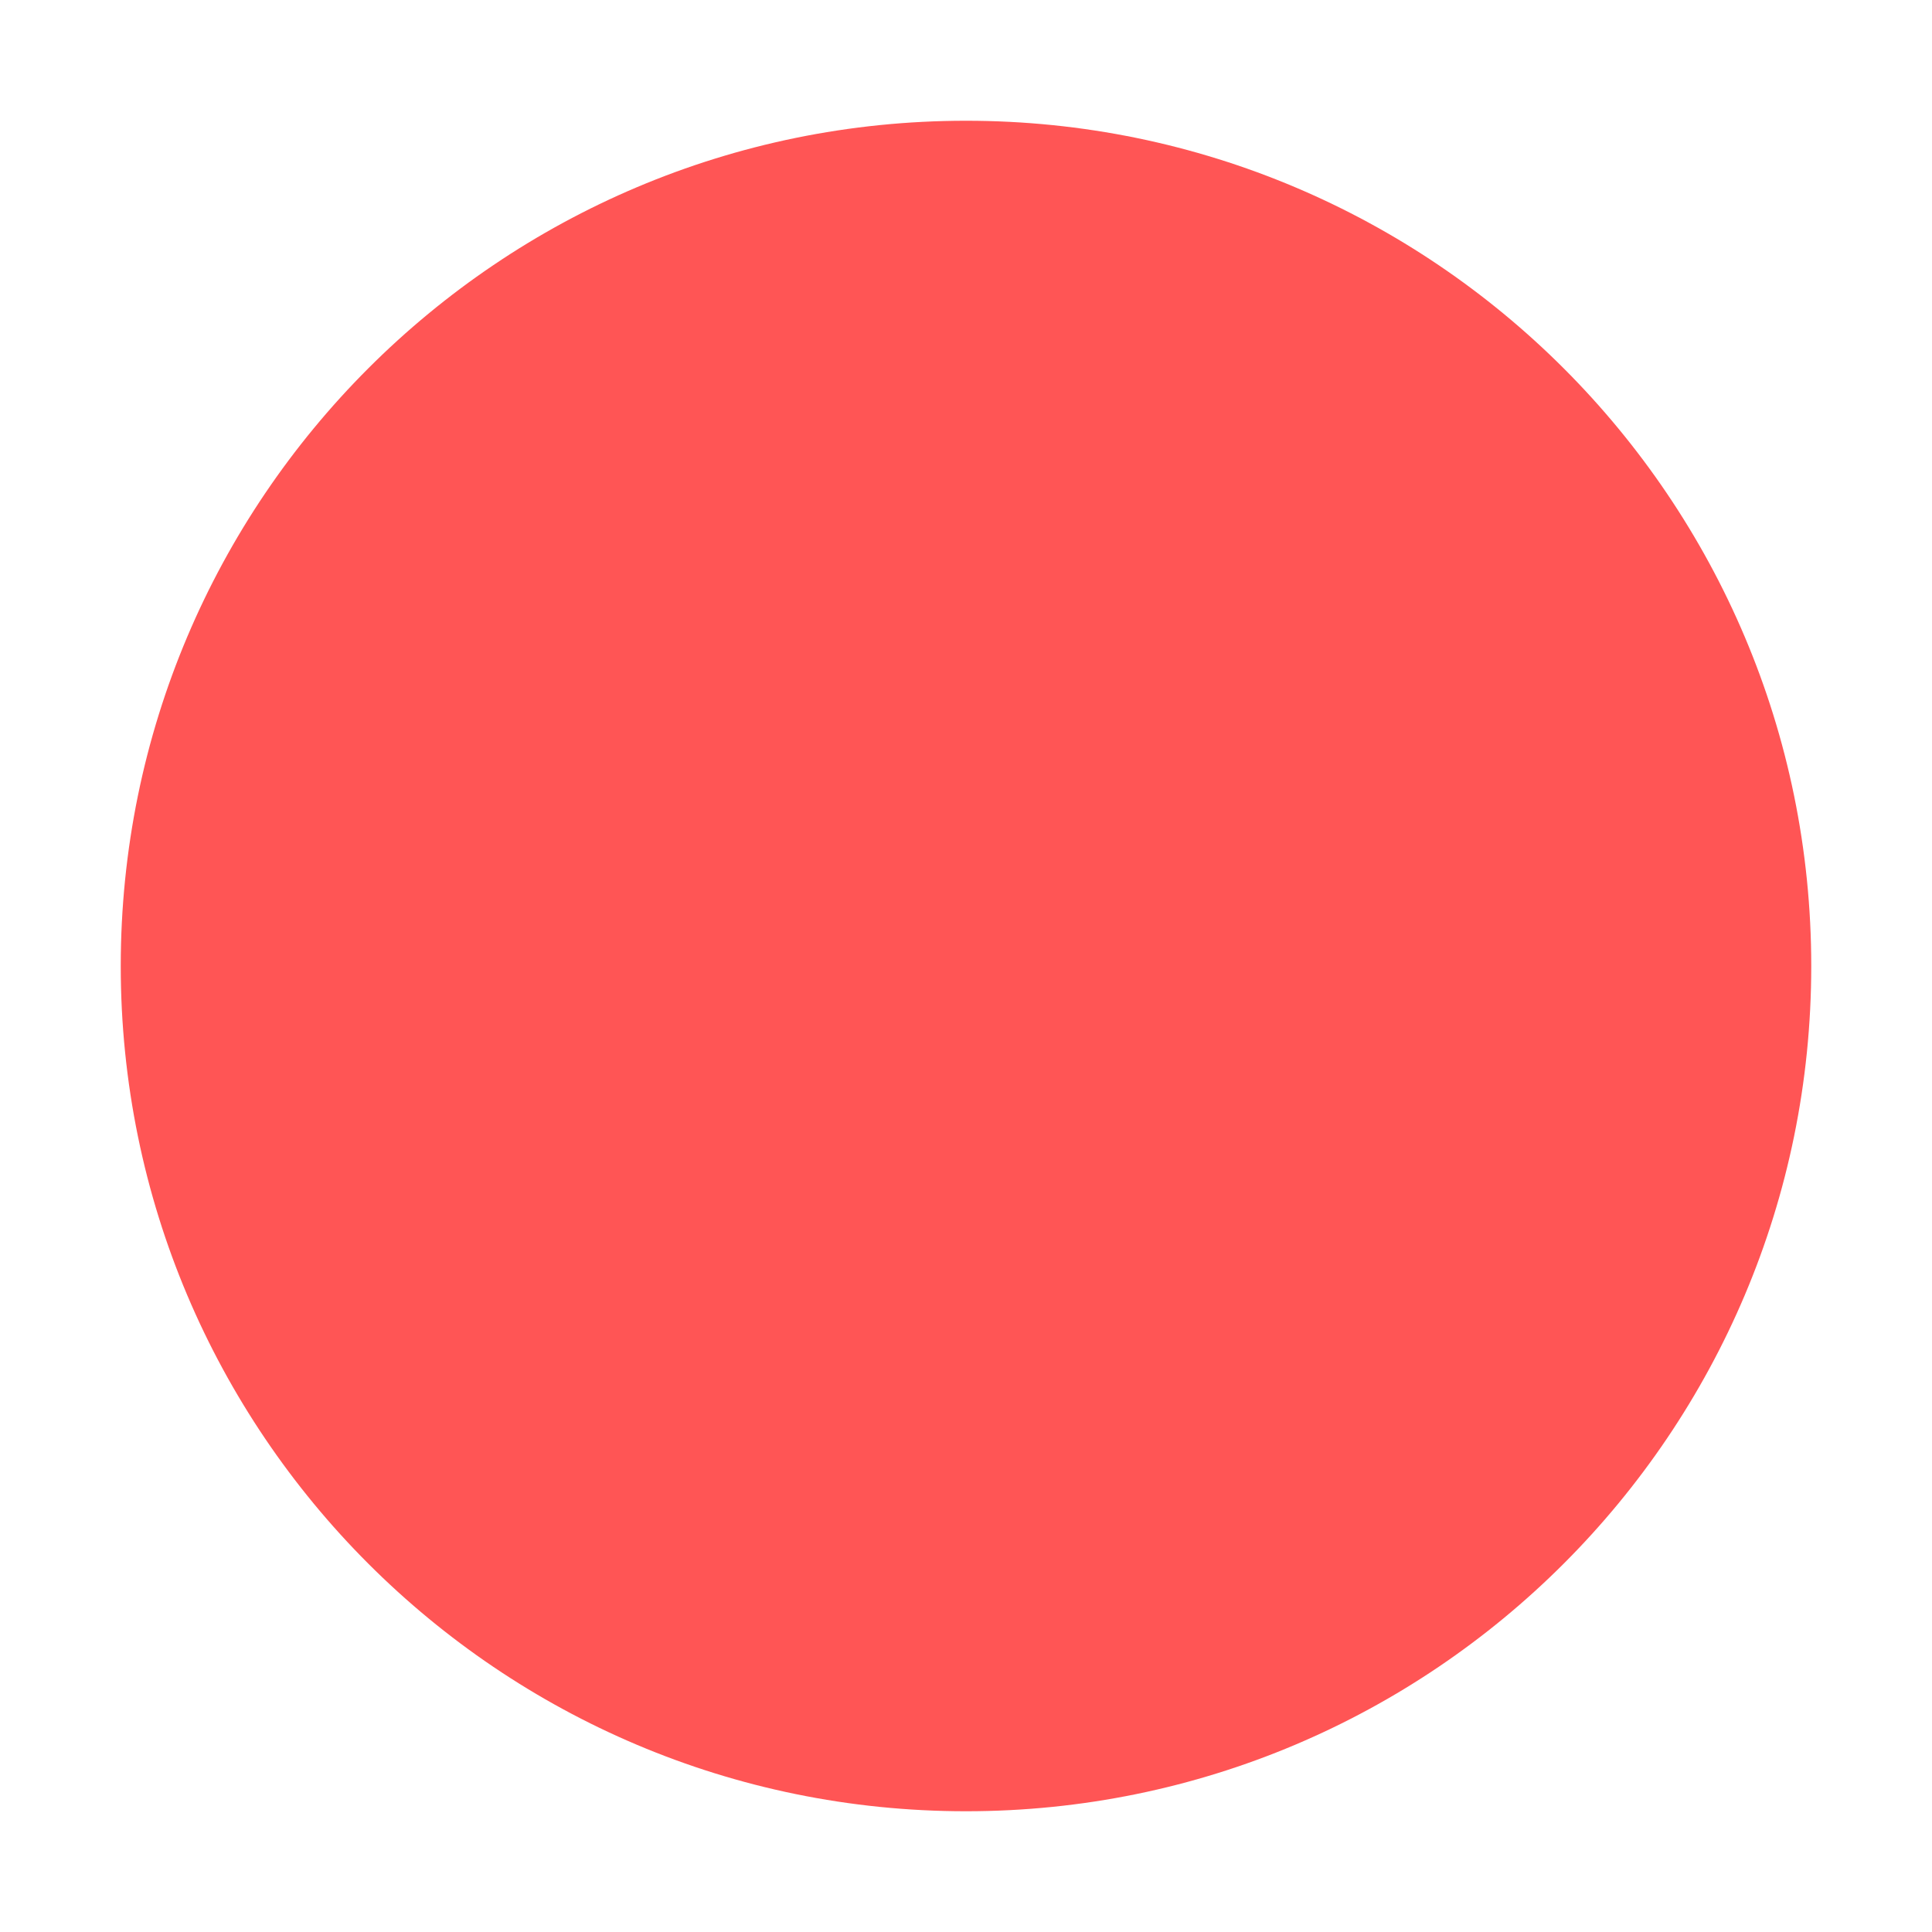
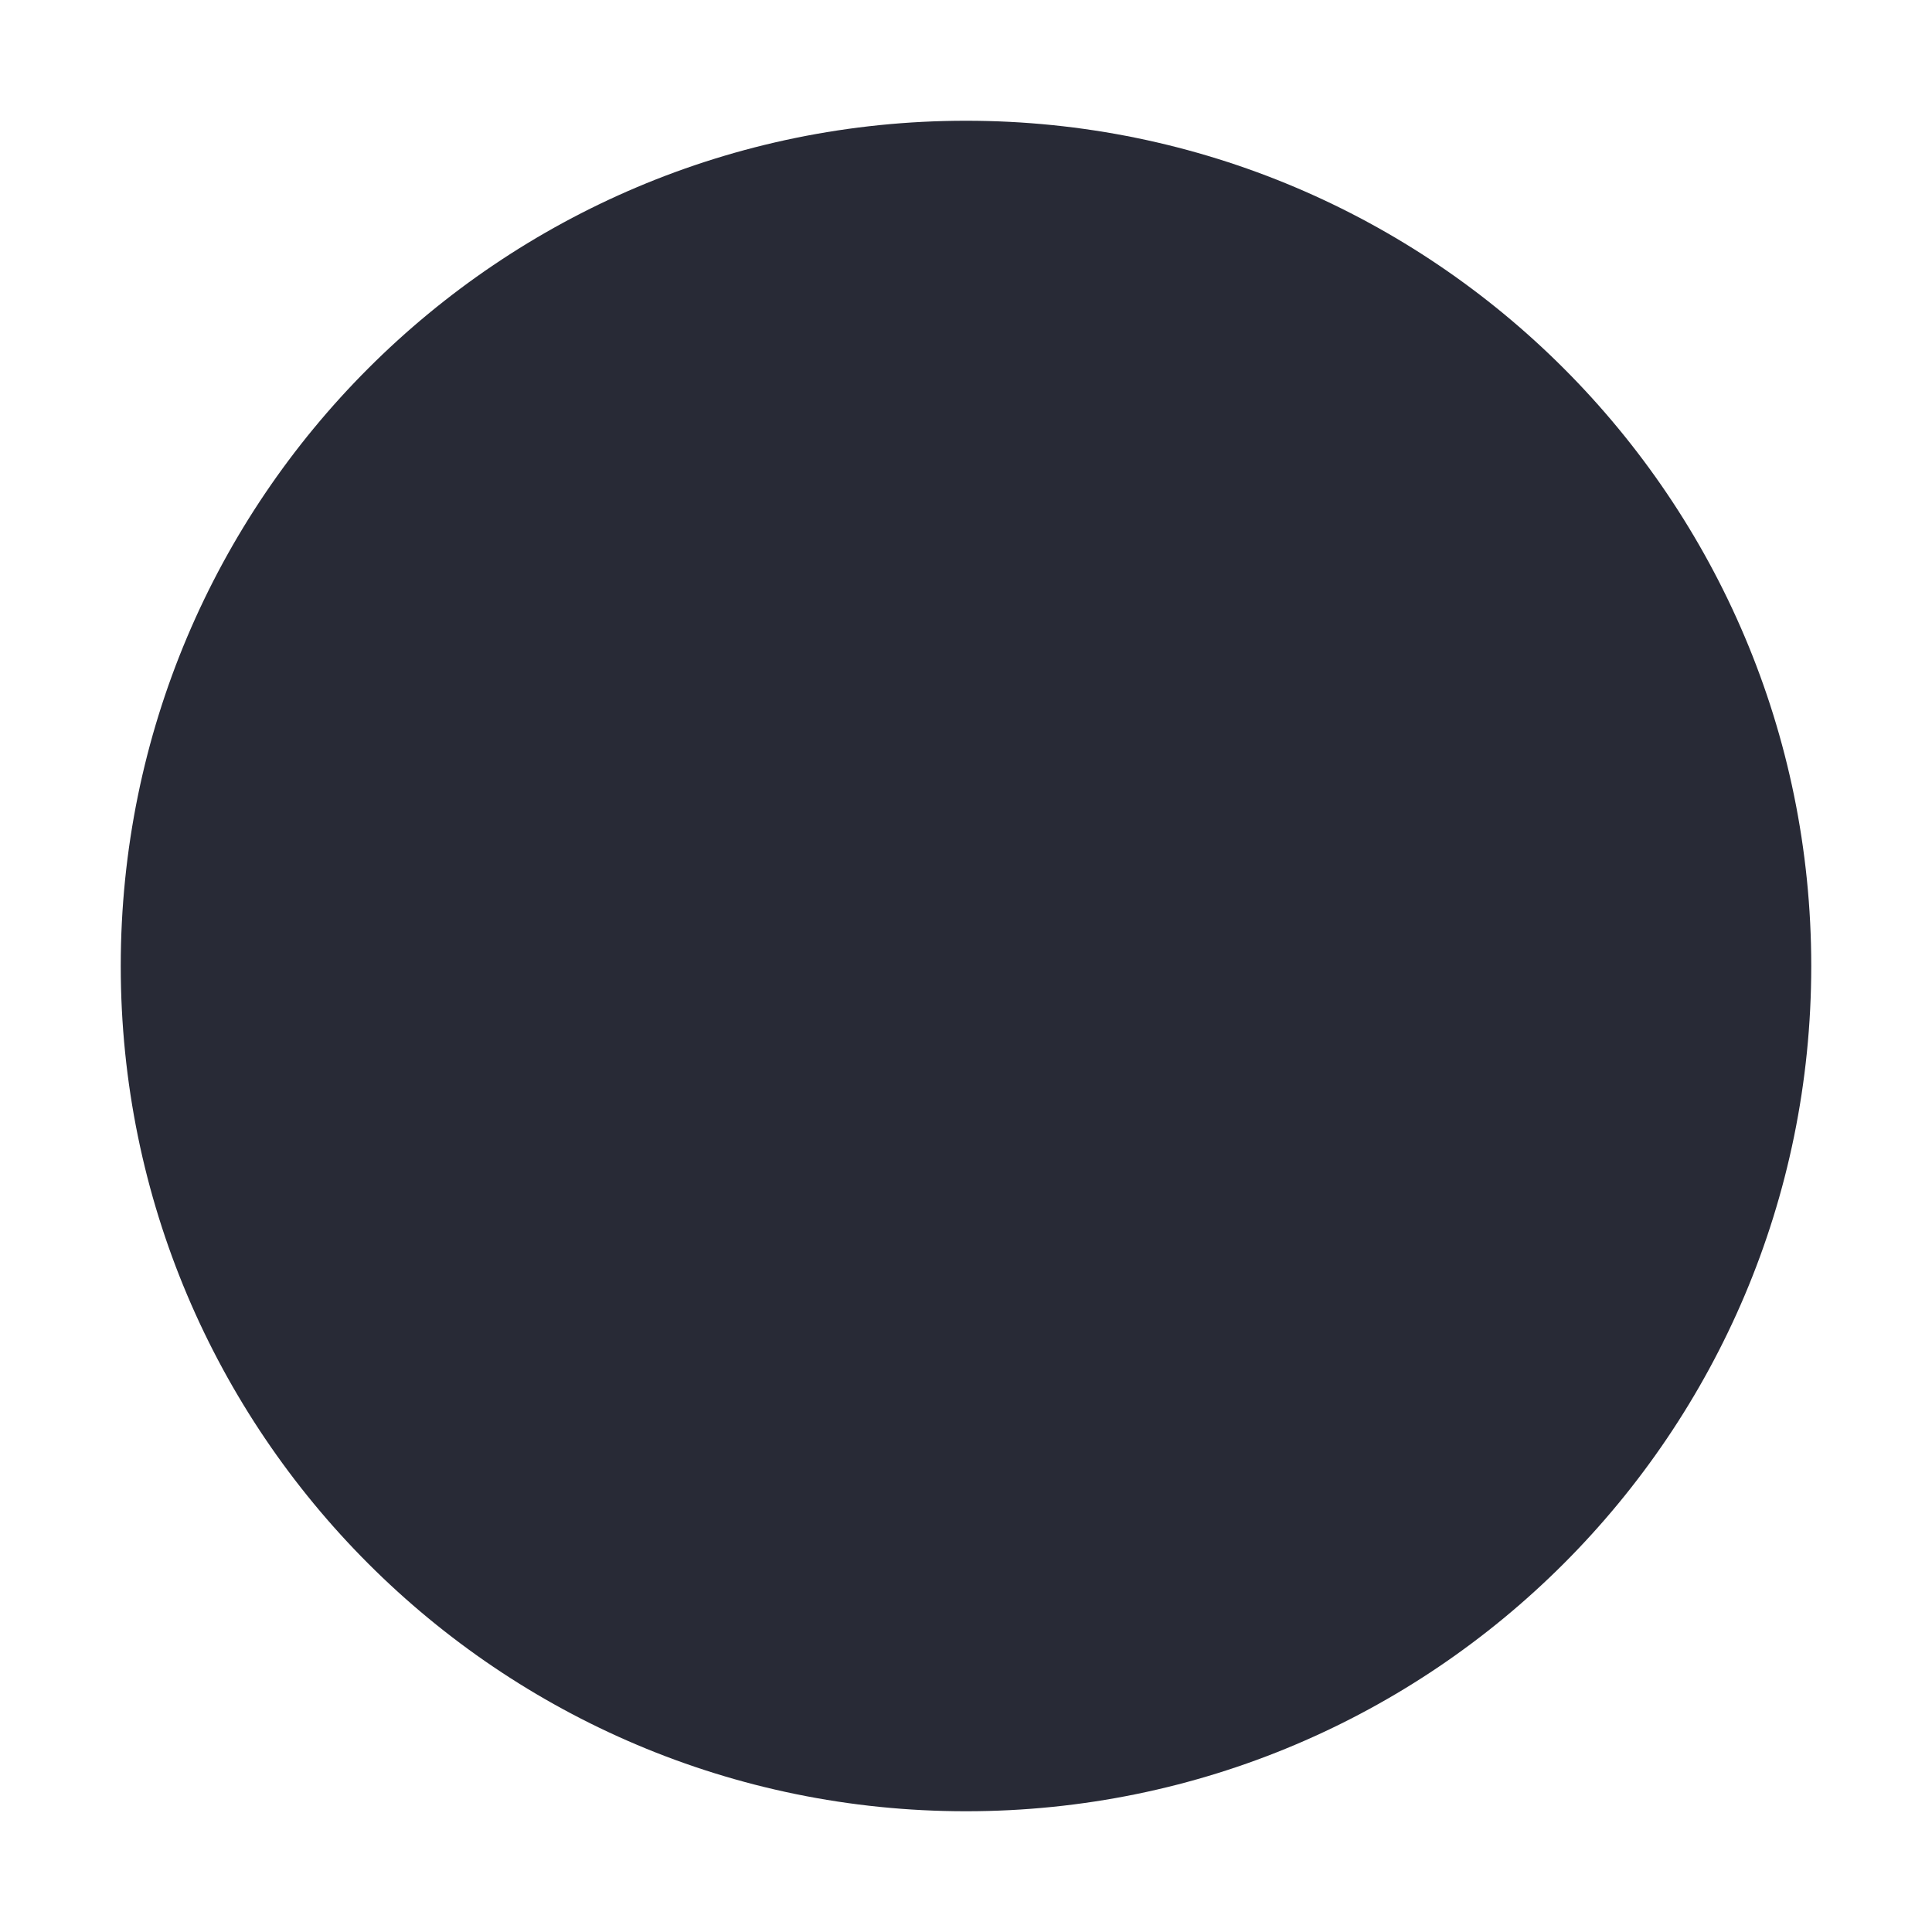
<svg xmlns="http://www.w3.org/2000/svg" width="16" height="16" id="svg2" version="1.1">
  <defs id="defs4" />
  <g id="layer1" transform="translate(-671.1429,-648.5765)">
    <g transform="matrix(0.1265625,0,0,-0.1265625,672.0709,663.0964)" id="g4090">
      <g transform="scale(0.1,0.1)" id="g4092">
-         <path id="path4094" style="fill:#ff5555;fill-opacity:1;fill-rule:evenodd;stroke:none" d="m 558.777,-37.935 c 305.456,0 553.082,247.626 553.082,553.086 0,305.461 -247.626,553.087 -553.082,553.087 -305.465,0 -553.091,-247.626 -553.091,-553.087 0,-305.46 247.626,-553.086 553.091,-553.086" />
-         <path id="path4096" style="fill:#ff5555;fill-opacity:1;fill-rule:evenodd;stroke:none" d="m 558.777,1.568 c 283.637,0 513.575,229.943 513.575,513.585 0,283.644 -229.938,513.582 -513.575,513.582 -283.647,0 -513.586,-229.938 -513.586,-513.582 0,-283.642 229.938,-513.585 513.586,-513.585" />
+         <path id="path4094" style="fill:#282a36;fill-opacity:1;fill-rule:evenodd;stroke:none" d="m 558.777,-37.935 c 305.456,0 553.082,247.626 553.082,553.086 0,305.461 -247.626,553.087 -553.082,553.087 -305.465,0 -553.091,-247.626 -553.091,-553.087 0,-305.46 247.626,-553.086 553.091,-553.086" />
+         <path id="path4096" style="fill:#282a36;fill-opacity:1;fill-rule:evenodd;stroke:none" d="m 558.777,1.568 c 283.637,0 513.575,229.943 513.575,513.585 0,283.644 -229.938,513.582 -513.575,513.582 -283.647,0 -513.586,-229.938 -513.586,-513.582 0,-283.642 229.938,-513.585 513.586,-513.585" />
      </g>
    </g>
  </g>
</svg>
